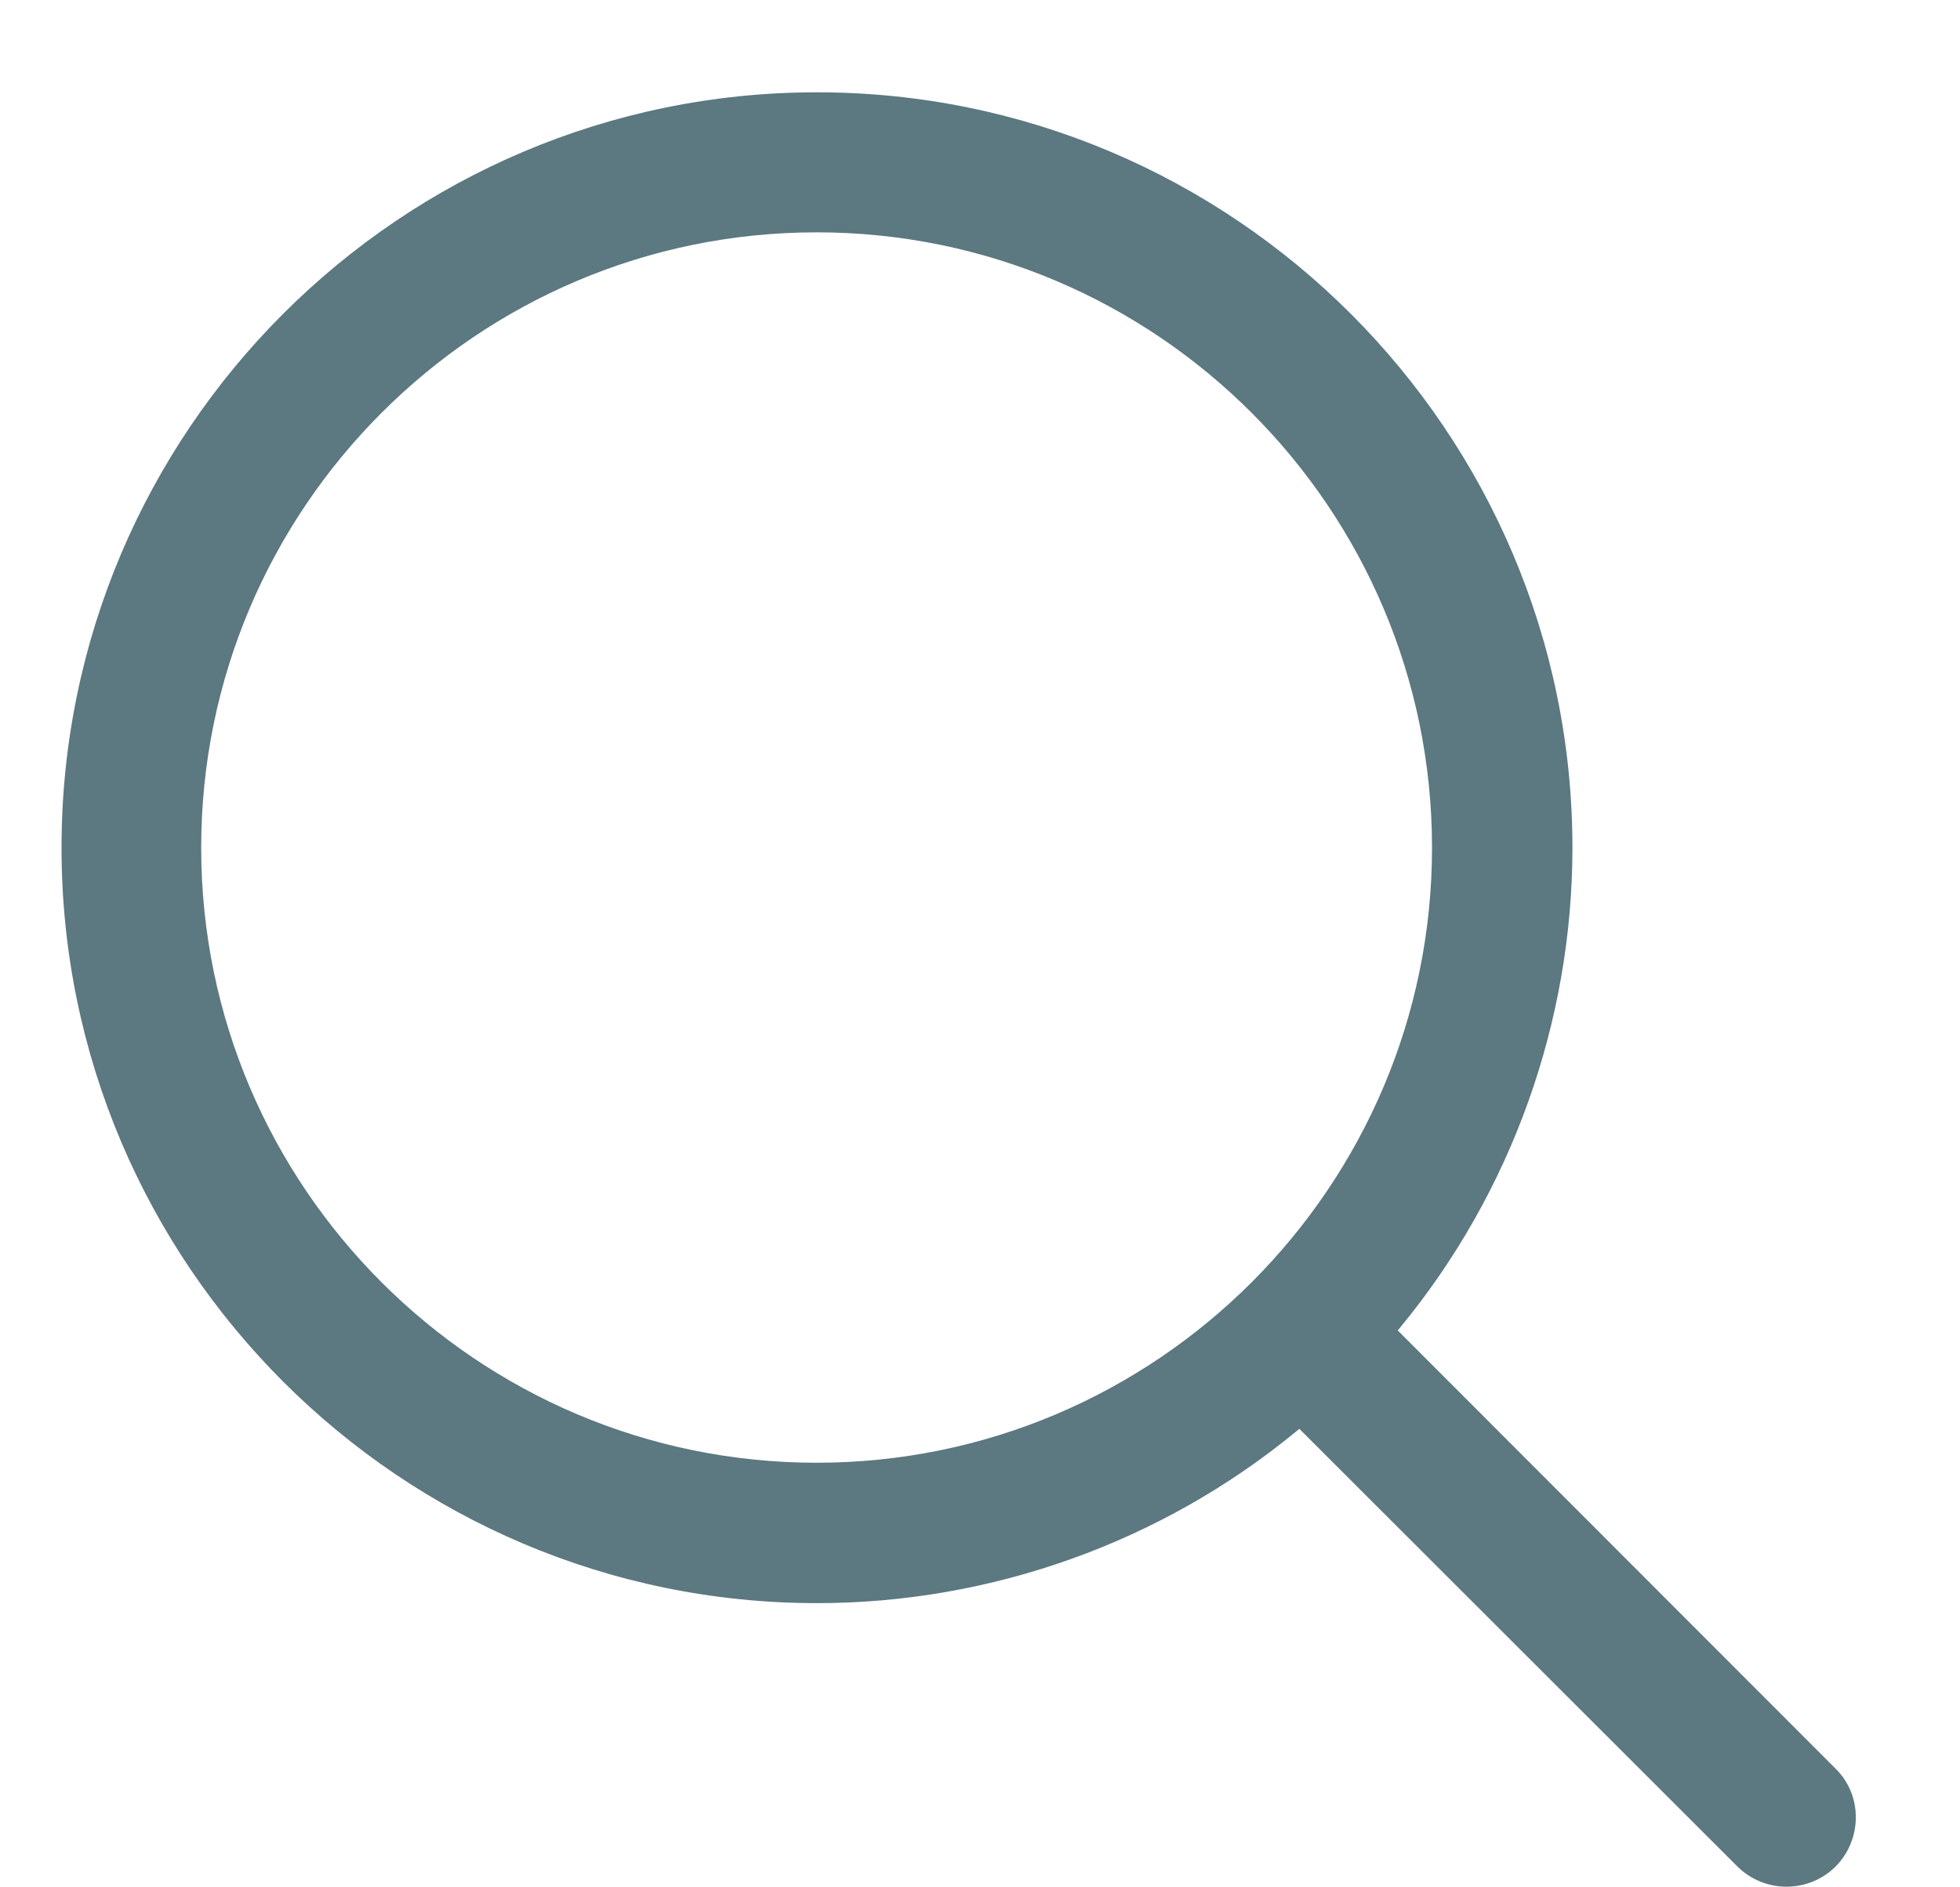
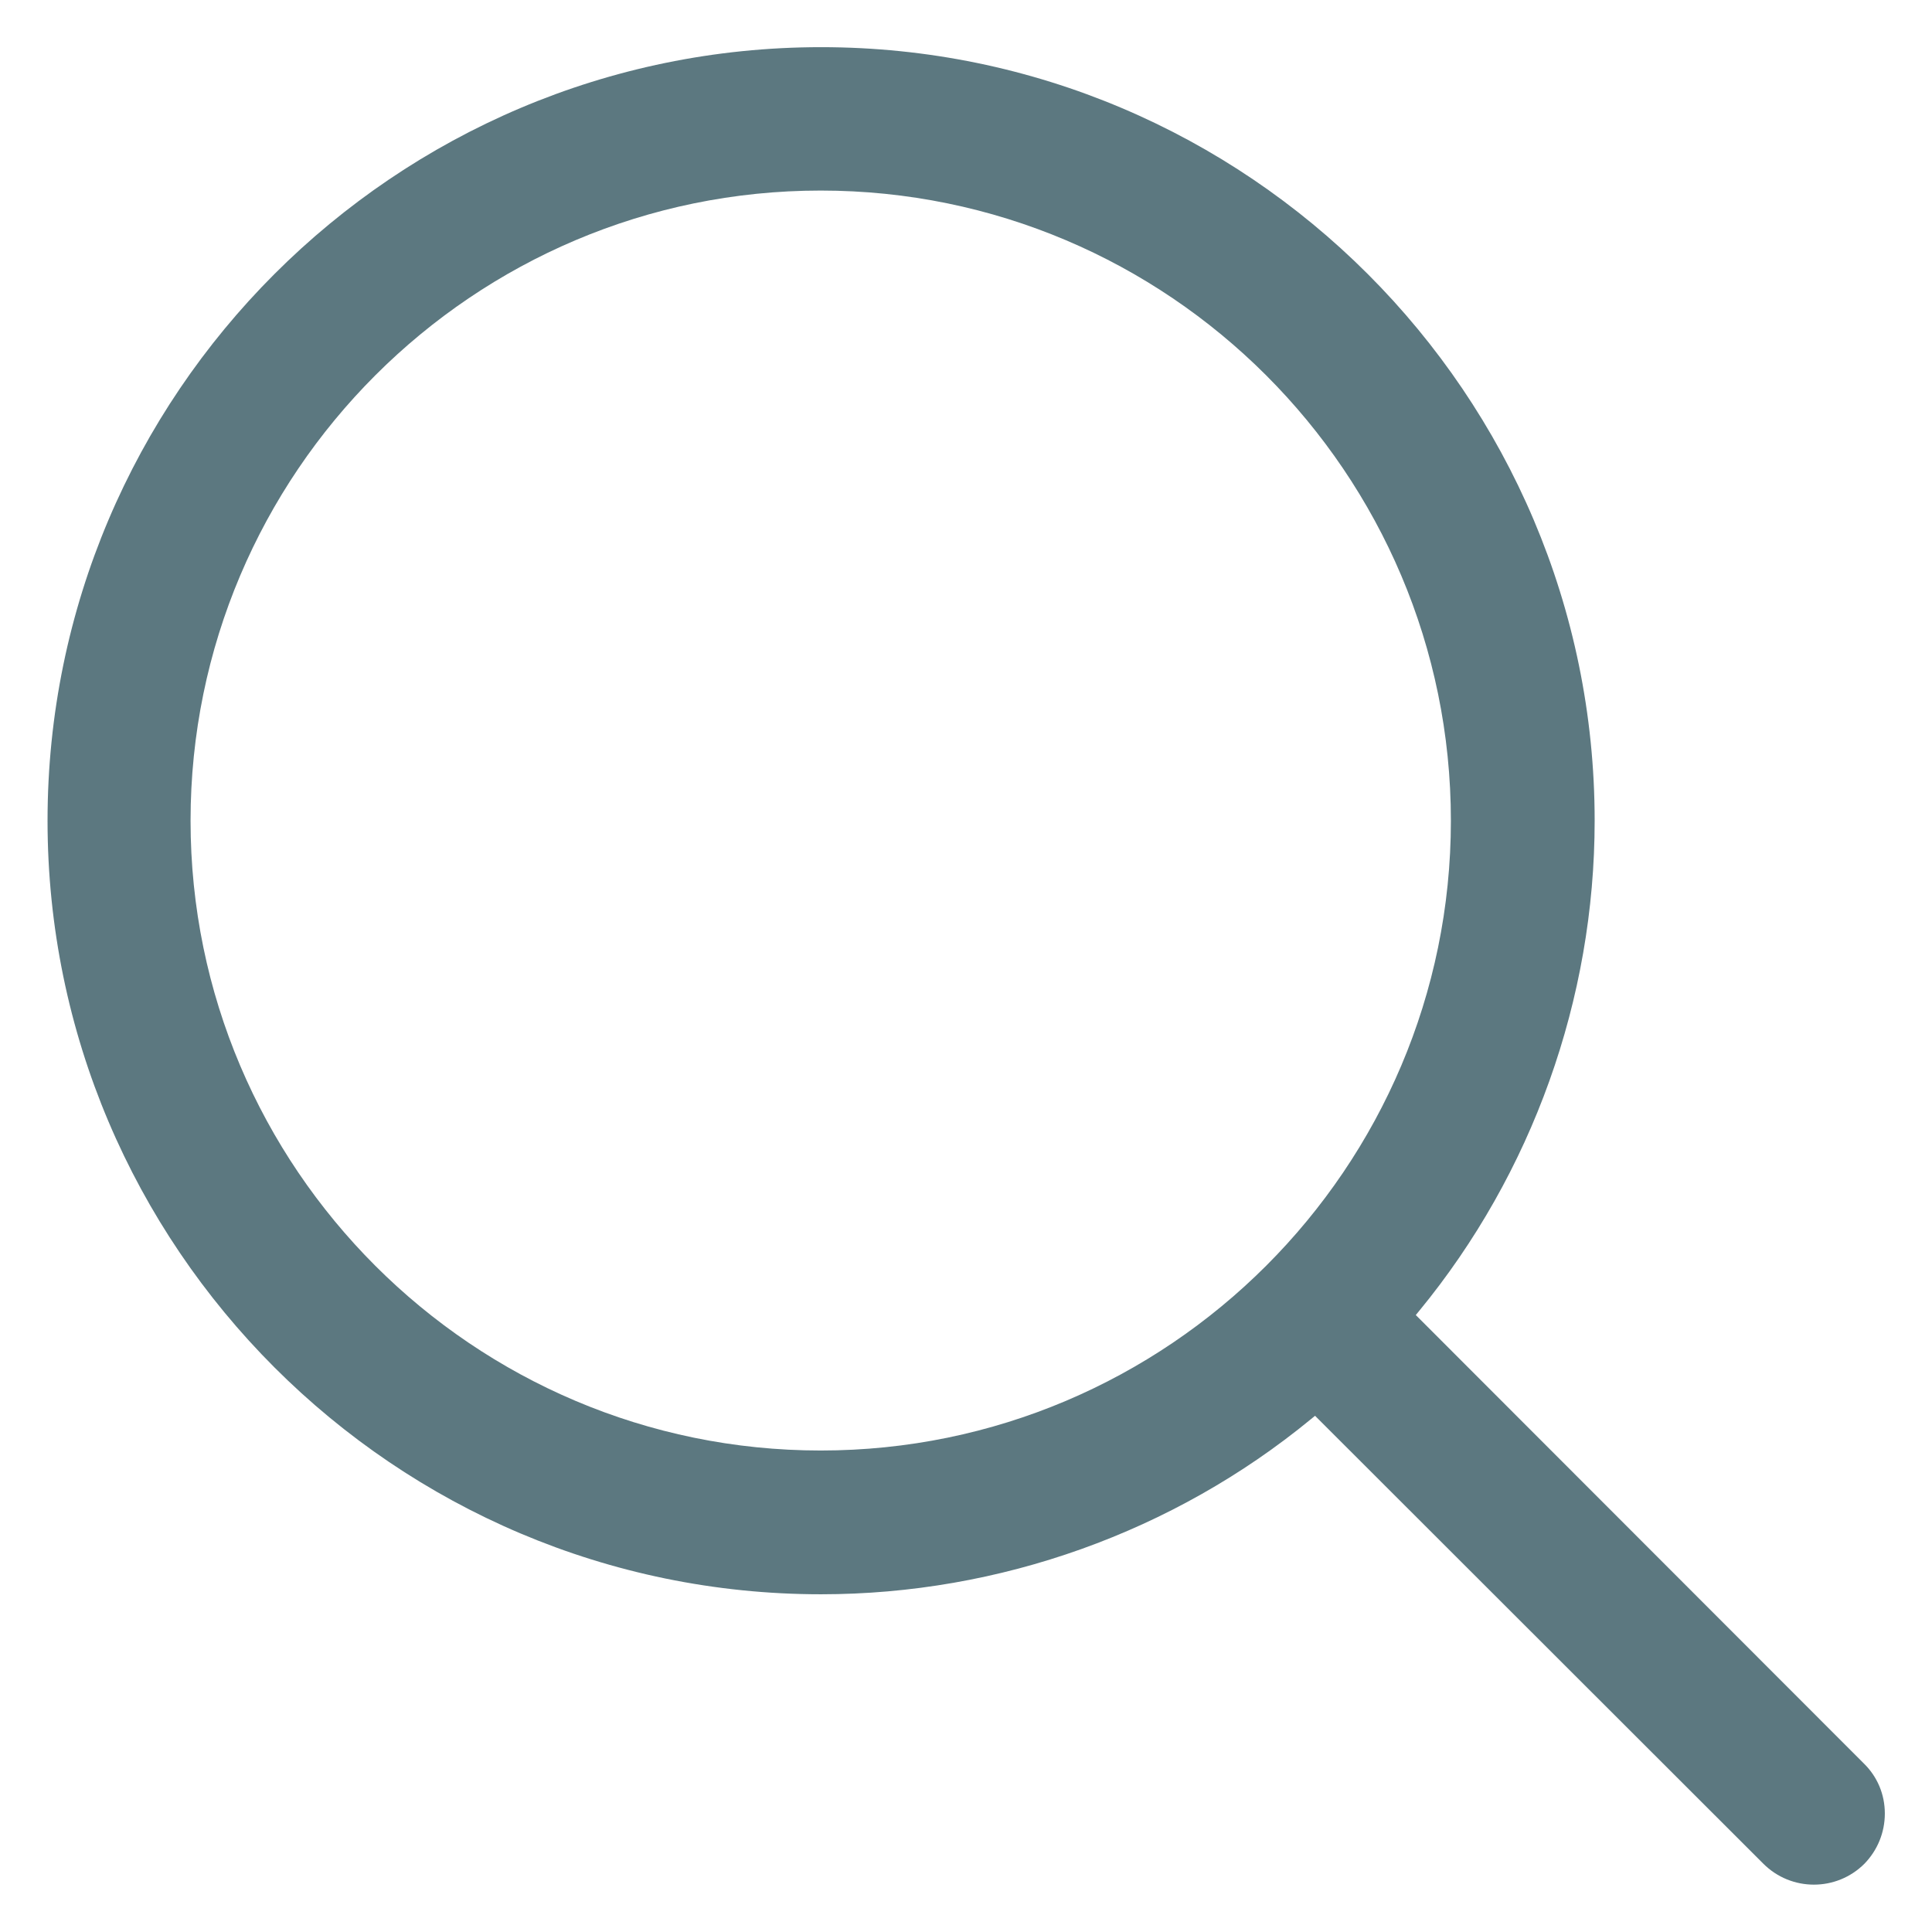
- <svg xmlns="http://www.w3.org/2000/svg" version="1.1" id="圖層_1" x="0px" y="0px" width="696px" height="670px" viewBox="0 0 696 670" enable-background="new 0 0 696 670" xml:space="preserve">
-   <path fill="#5C7880" d="M659,645.332c0-6.674-2.616-12.824-7.328-17.404l0,0l-155.33-155.461l1.18-1.438  c39.258-47.767,60.85-108.224,60.85-169.987c0-147.871-120.391-268.262-268.262-268.262c-147.871,0-268.263,120.39-268.263,268.262  c0,147.871,120.391,268.261,268.262,268.261c61.896,0,122.223-21.592,169.855-60.719l1.438-1.178l155.461,155.33  c9.685,9.684,25.387,9.684,35.069,0C656.383,658.156,659,652.006,659,645.332z M289.977,519.445  c-120.521,0-218.535-98.015-218.535-218.404c0-120.521,98.014-218.535,218.535-218.535s218.535,98.014,218.535,218.535  C508.512,421.432,410.498,519.445,289.977,519.445z" />
+ <svg xmlns="http://www.w3.org/2000/svg" version="1.1" id="圖層_1" x="0px" y="0px" viewBox="0 0 512 512" style="enable-background:new 0 0 512 512;" xml:space="preserve">
+   <style type="text/css">
+ 	.st0{fill:#5C7880;}
+ </style>
+   <path class="st0" d="M499.5,480.6c0-5.1-2-9.8-5.6-13.3l0,0L375.2,348.5l0.9-1.1c30-36.5,46.5-82.7,46.5-129.9c0-113-92-205-205-205  s-205,92-205,205s92,205,205,205c47.3,0,93.4-16.5,129.8-46.4l1.1-0.9l118.8,118.7c7.4,7.4,19.4,7.4,26.8,0  C497.5,490.4,499.5,485.7,499.5,480.6z M217.5,384.4c-92.1,0-167-74.9-167-166.9c0-92.1,74.9-167,167-167s167,74.9,167,167  C384.5,309.5,309.6,384.4,217.5,384.4z" />
</svg>
